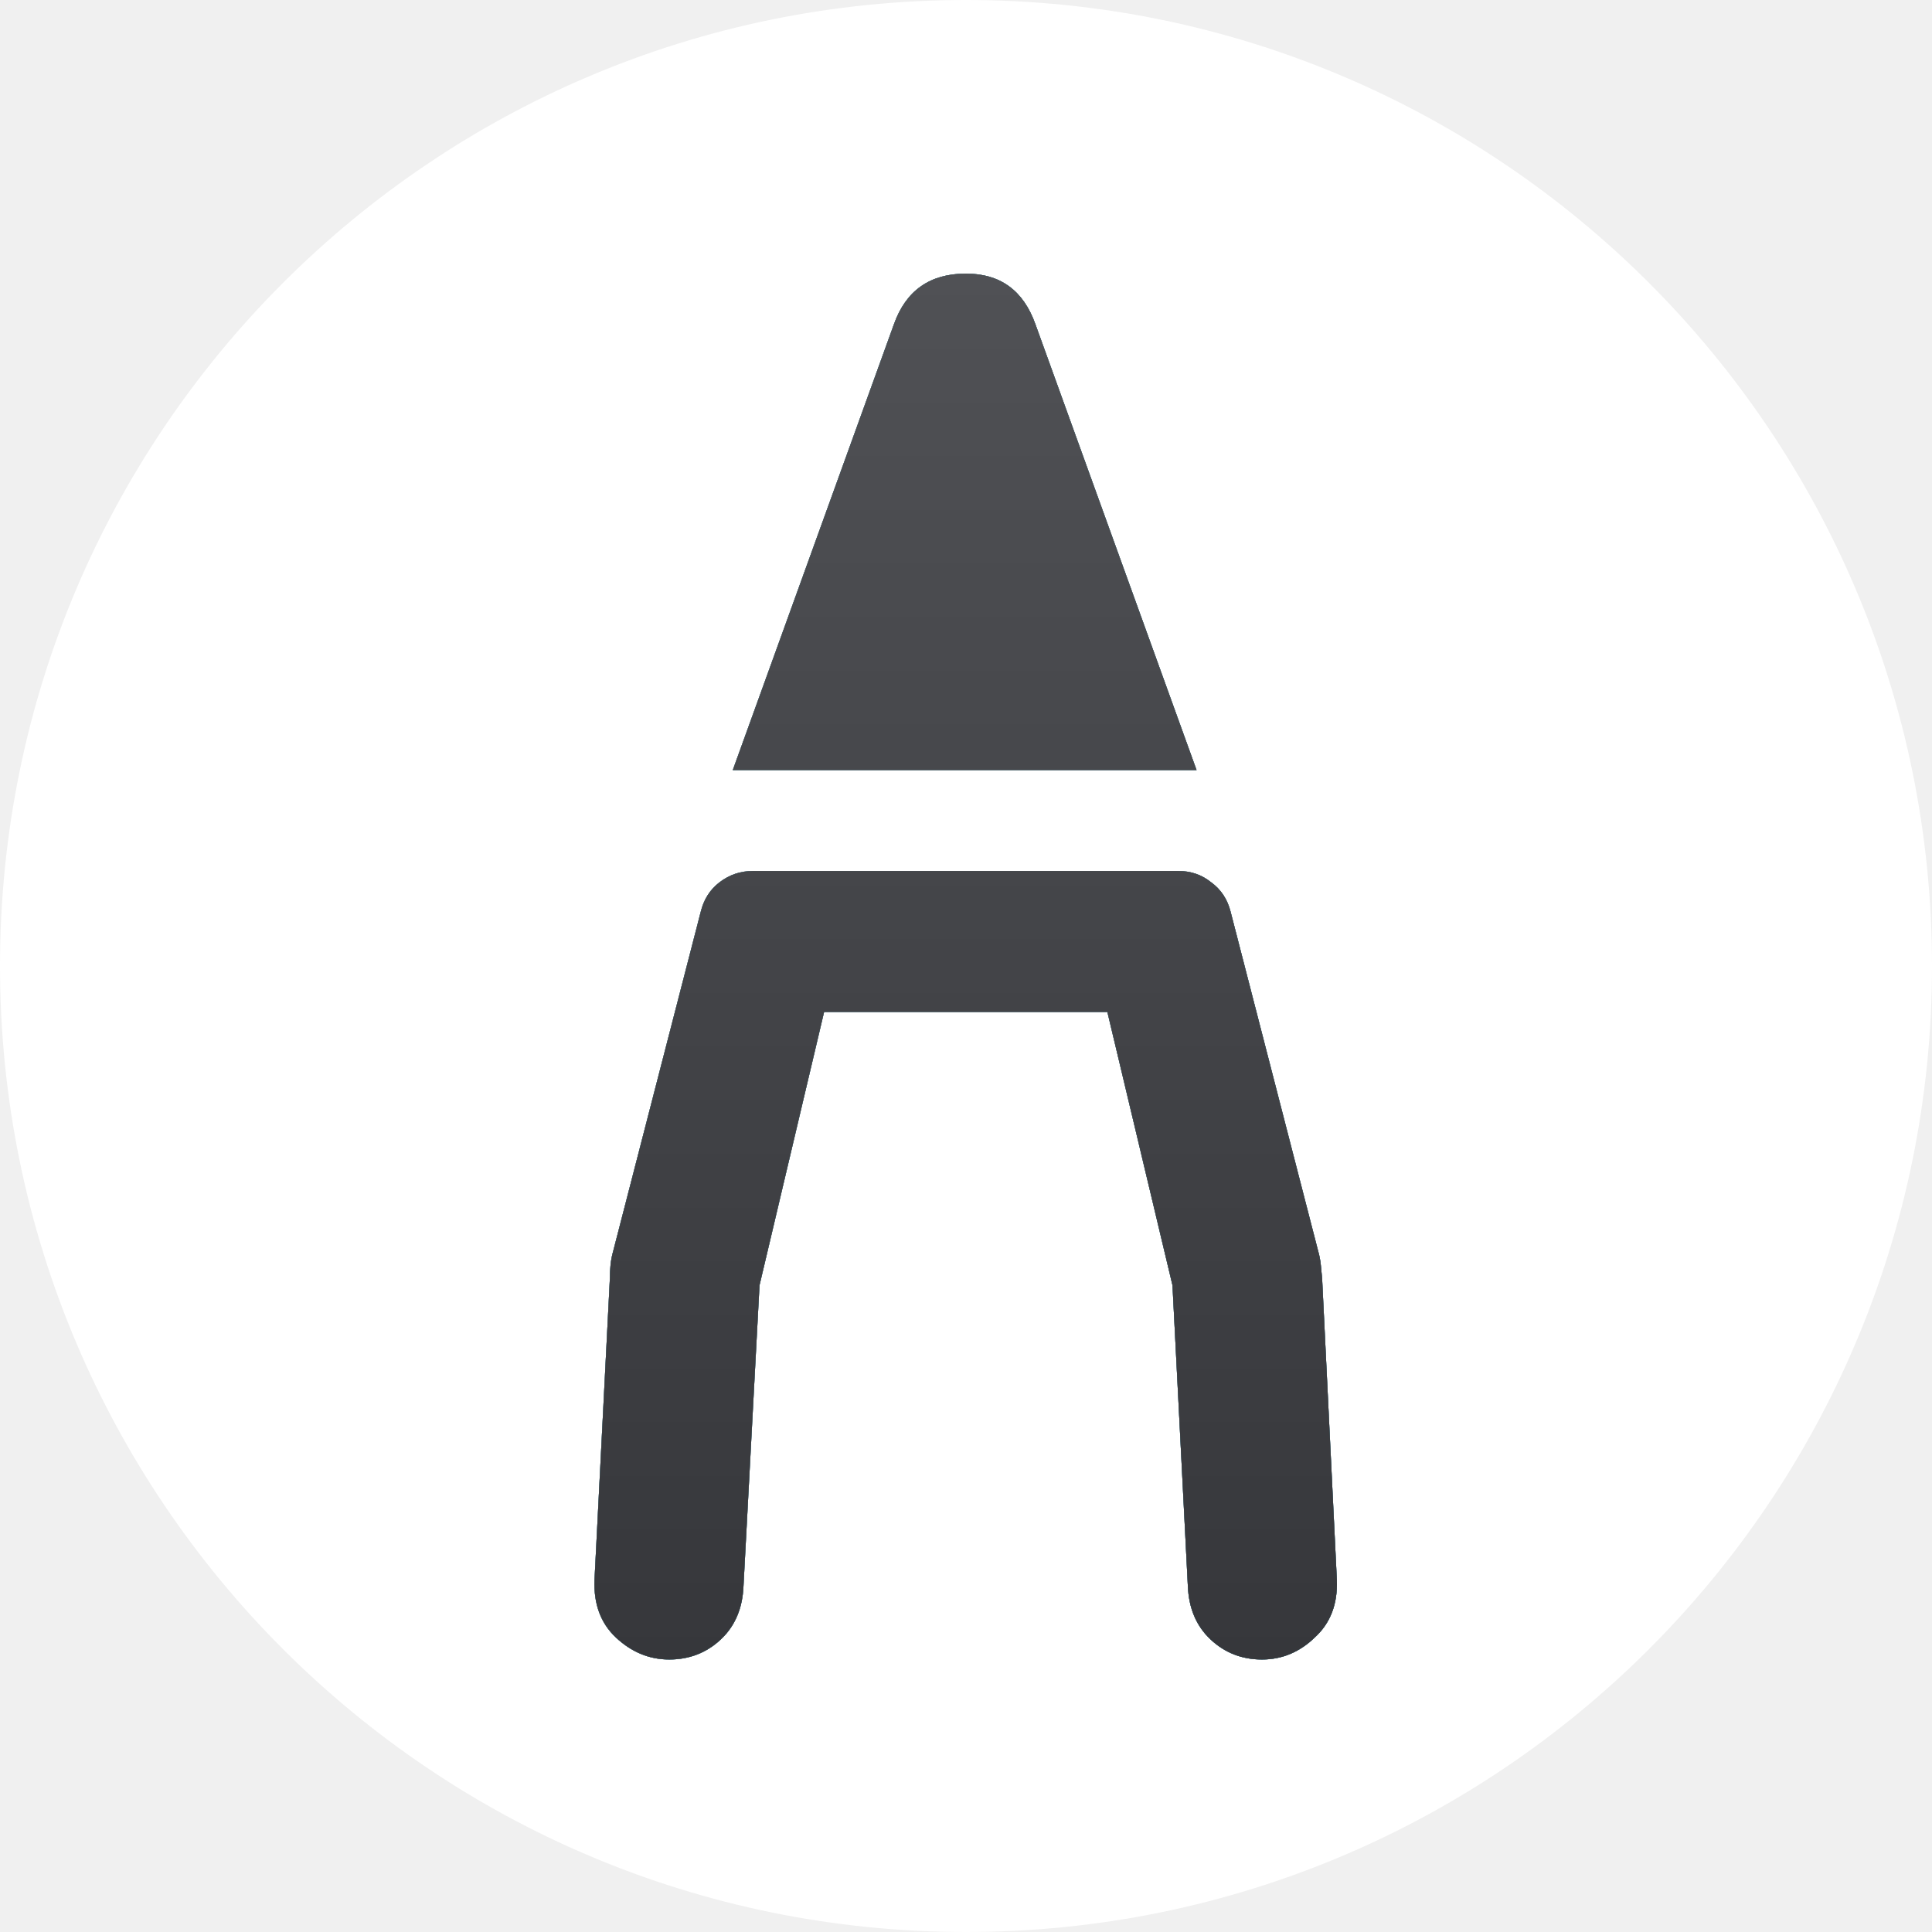
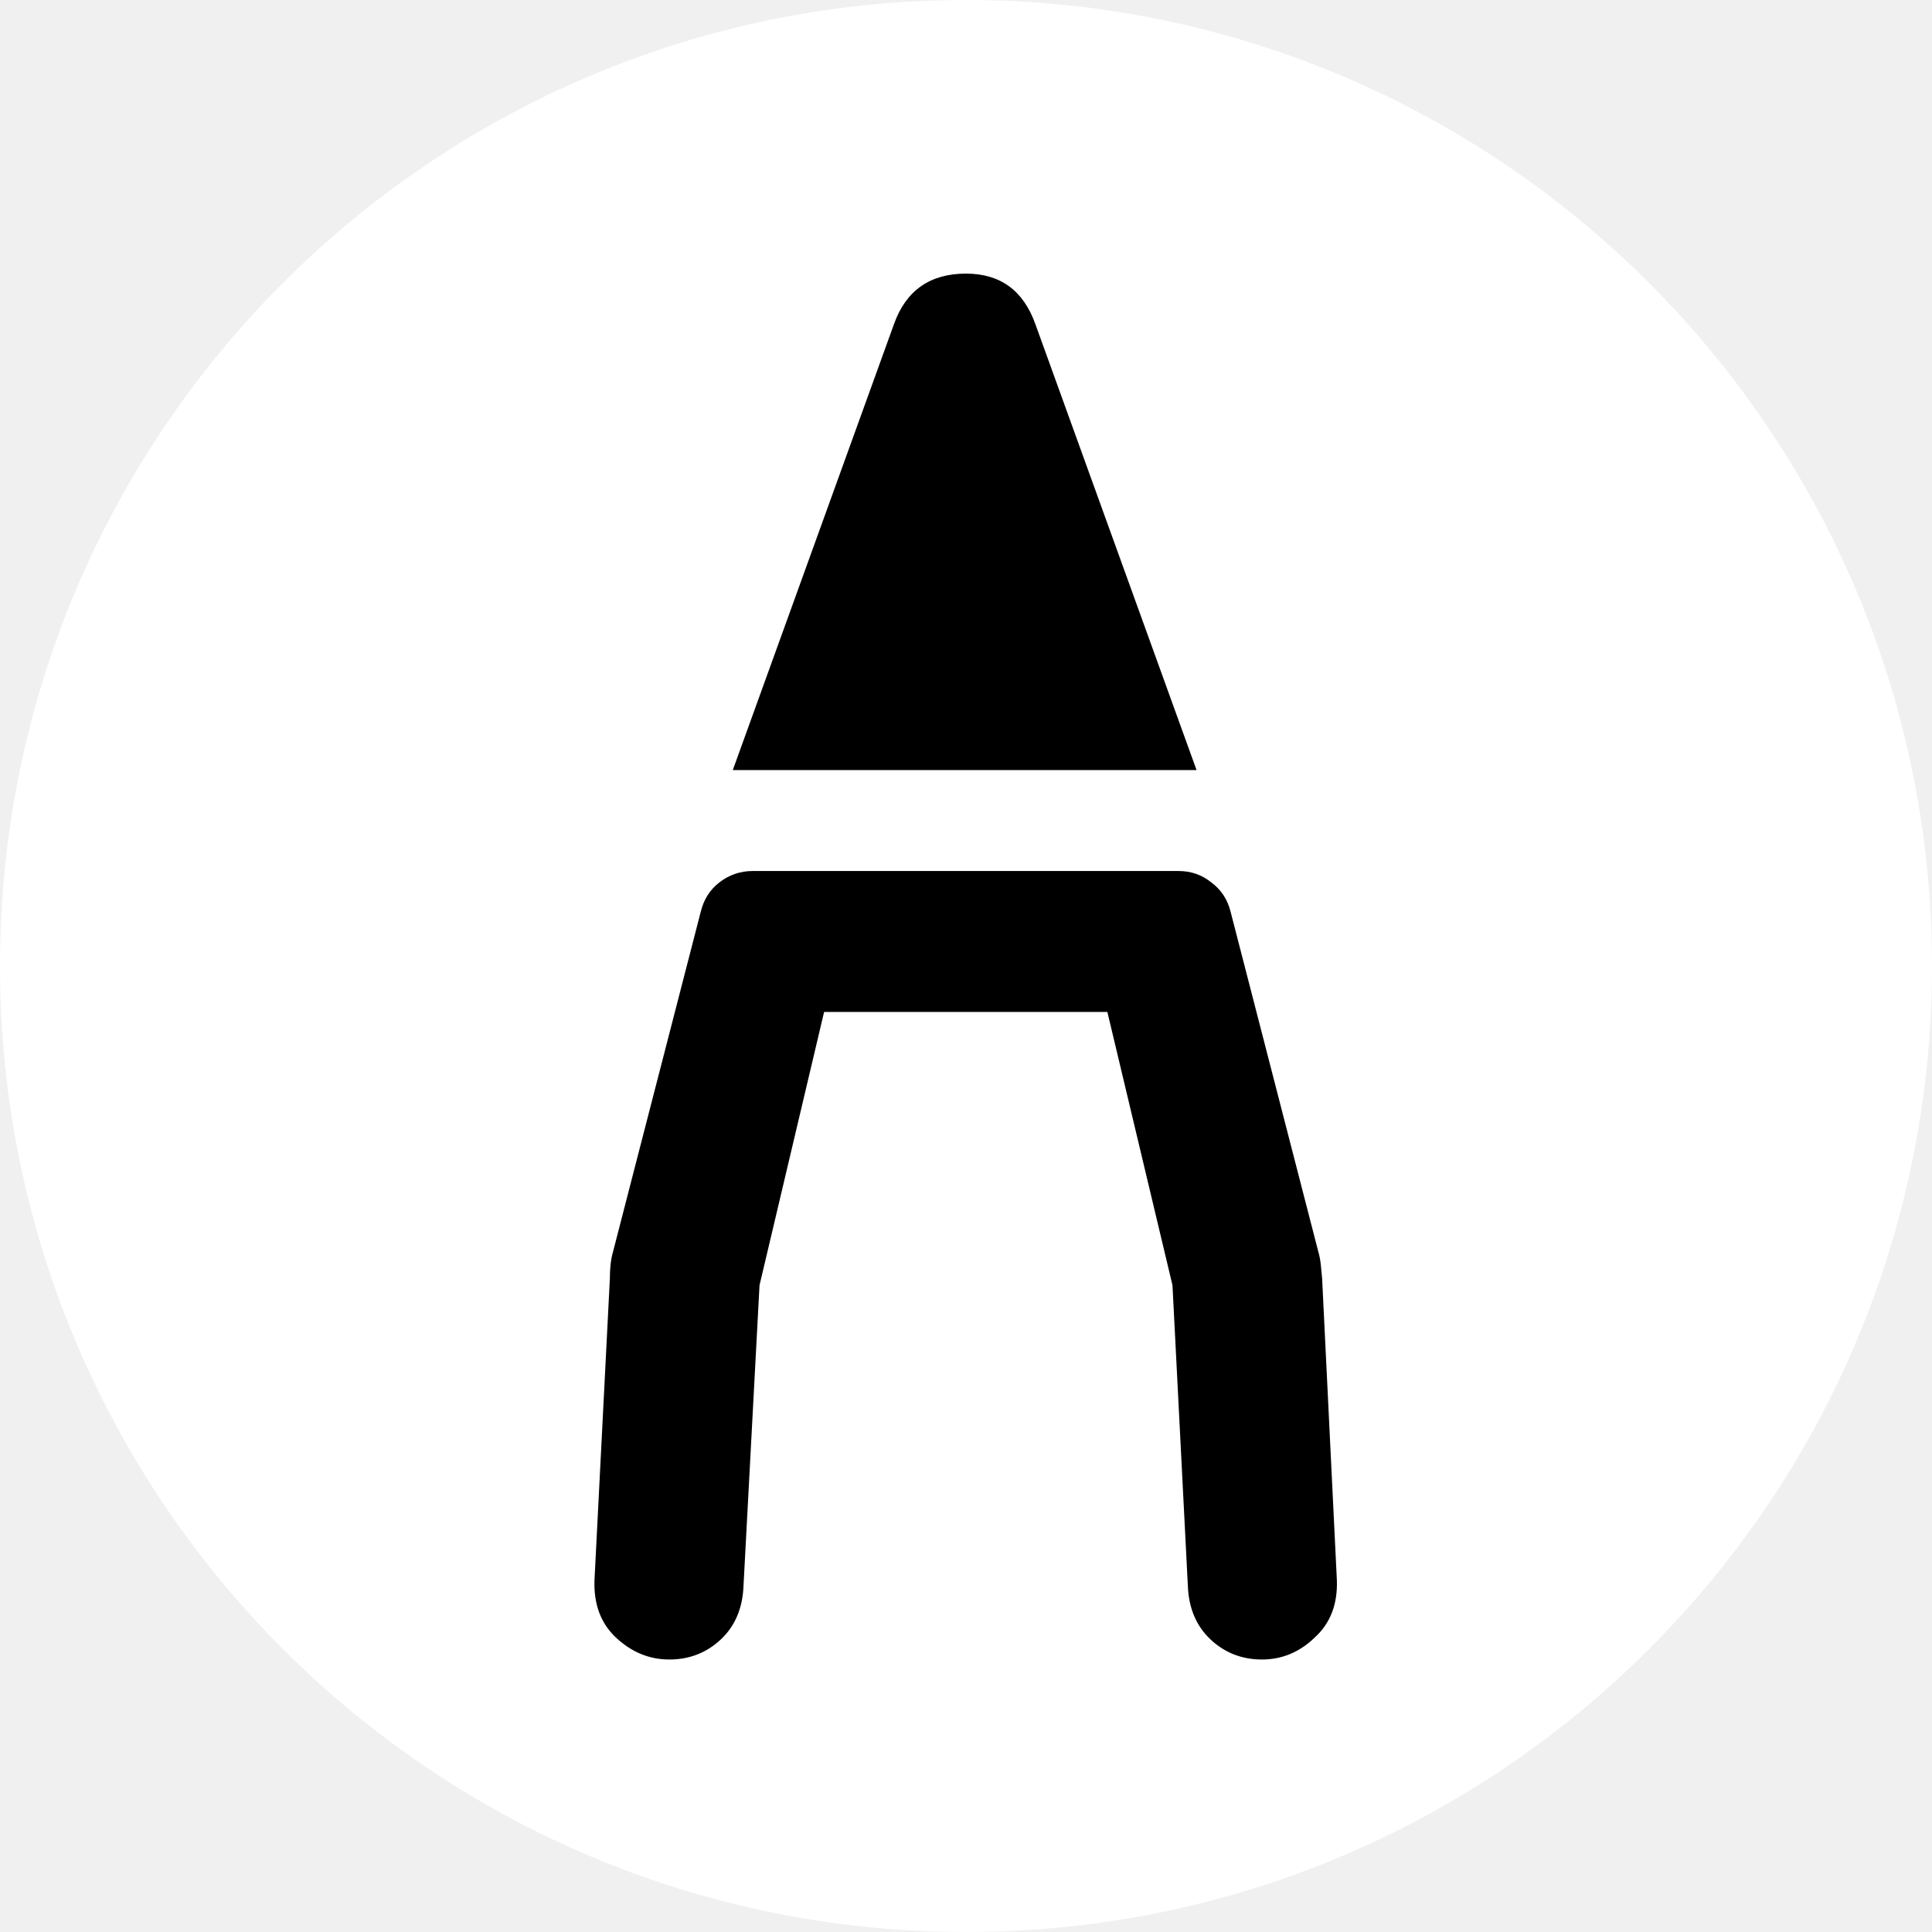
<svg xmlns="http://www.w3.org/2000/svg" width="24" height="24" viewBox="0 0 24 24" fill="none">
  <rect width="24" height="24" rx="12" fill="white" />
-   <path d="M9.103 9.566L11.104 4.03C11.253 3.609 11.552 3.399 12 3.399C12.426 3.399 12.714 3.609 12.863 4.03L14.864 9.566H9.103ZM8.314 20.615C8.065 20.615 7.844 20.523 7.65 20.341C7.462 20.164 7.374 19.926 7.385 19.627L7.576 15.883C7.576 15.828 7.578 15.773 7.584 15.717C7.59 15.656 7.601 15.598 7.617 15.543L8.705 11.326C8.743 11.171 8.821 11.05 8.937 10.961C9.059 10.867 9.197 10.82 9.352 10.82H14.64C14.795 10.82 14.93 10.867 15.046 10.961C15.168 11.05 15.248 11.171 15.287 11.326L16.375 15.543C16.391 15.598 16.402 15.656 16.408 15.717C16.413 15.773 16.419 15.828 16.424 15.883L16.607 19.627C16.618 19.926 16.527 20.164 16.333 20.341C16.145 20.523 15.926 20.615 15.677 20.615C15.428 20.615 15.215 20.532 15.038 20.366C14.861 20.2 14.767 19.978 14.756 19.702L14.565 15.966L13.602 11.924L14.565 12.571H9.535L10.406 11.857L9.435 15.966L9.236 19.702C9.225 19.978 9.131 20.2 8.954 20.366C8.777 20.532 8.563 20.615 8.314 20.615Z" fill="url(#paint0_linear_5525_4694)" />
-   <path d="M9.103 9.566L11.104 4.03C11.253 3.609 11.552 3.399 12 3.399C12.426 3.399 12.714 3.609 12.863 4.03L14.864 9.566H9.103ZM8.314 20.615C8.065 20.615 7.844 20.523 7.65 20.341C7.462 20.164 7.374 19.926 7.385 19.627L7.576 15.883C7.576 15.828 7.578 15.773 7.584 15.717C7.59 15.656 7.601 15.598 7.617 15.543L8.705 11.326C8.743 11.171 8.821 11.05 8.937 10.961C9.059 10.867 9.197 10.82 9.352 10.82H14.64C14.795 10.82 14.93 10.867 15.046 10.961C15.168 11.05 15.248 11.171 15.287 11.326L16.375 15.543C16.391 15.598 16.402 15.656 16.408 15.717C16.413 15.773 16.419 15.828 16.424 15.883L16.607 19.627C16.618 19.926 16.527 20.164 16.333 20.341C16.145 20.523 15.926 20.615 15.677 20.615C15.428 20.615 15.215 20.532 15.038 20.366C14.861 20.2 14.767 19.978 14.756 19.702L14.565 15.966L13.602 11.924L14.565 12.571H9.535L10.406 11.857L9.435 15.966L9.236 19.702C9.225 19.978 9.131 20.2 8.954 20.366C8.777 20.532 8.563 20.615 8.314 20.615Z" fill="#4D80AE" />
-   <path d="M9.103 9.566L11.104 4.03C11.253 3.609 11.552 3.399 12 3.399C12.426 3.399 12.714 3.609 12.863 4.03L14.864 9.566H9.103ZM8.314 20.615C8.065 20.615 7.844 20.523 7.65 20.341C7.462 20.164 7.374 19.926 7.385 19.627L7.576 15.883C7.576 15.828 7.578 15.773 7.584 15.717C7.59 15.656 7.601 15.598 7.617 15.543L8.705 11.326C8.743 11.171 8.821 11.05 8.937 10.961C9.059 10.867 9.197 10.82 9.352 10.82H14.64C14.795 10.82 14.93 10.867 15.046 10.961C15.168 11.05 15.248 11.171 15.287 11.326L16.375 15.543C16.391 15.598 16.402 15.656 16.408 15.717C16.413 15.773 16.419 15.828 16.424 15.883L16.607 19.627C16.618 19.926 16.527 20.164 16.333 20.341C16.145 20.523 15.926 20.615 15.677 20.615C15.428 20.615 15.215 20.532 15.038 20.366C14.861 20.2 14.767 19.978 14.756 19.702L14.565 15.966L13.602 11.924L14.565 12.571H9.535L10.406 11.857L9.435 15.966L9.236 19.702C9.225 19.978 9.131 20.2 8.954 20.366C8.777 20.532 8.563 20.615 8.314 20.615Z" fill="url(#paint1_linear_5525_4694)" />
-   <path d="M9.103 9.566L11.104 4.03C11.253 3.609 11.552 3.399 12 3.399C12.426 3.399 12.714 3.609 12.863 4.03L14.864 9.566H9.103ZM8.314 20.615C8.065 20.615 7.844 20.523 7.65 20.341C7.462 20.164 7.374 19.926 7.385 19.627L7.576 15.883C7.576 15.828 7.578 15.773 7.584 15.717C7.59 15.656 7.601 15.598 7.617 15.543L8.705 11.326C8.743 11.171 8.821 11.05 8.937 10.961C9.059 10.867 9.197 10.82 9.352 10.82H14.64C14.795 10.82 14.93 10.867 15.046 10.961C15.168 11.05 15.248 11.171 15.287 11.326L16.375 15.543C16.391 15.598 16.402 15.656 16.408 15.717C16.413 15.773 16.419 15.828 16.424 15.883L16.607 19.627C16.618 19.926 16.527 20.164 16.333 20.341C16.145 20.523 15.926 20.615 15.677 20.615C15.428 20.615 15.215 20.532 15.038 20.366C14.861 20.2 14.767 19.978 14.756 19.702L14.565 15.966L13.602 11.924L14.565 12.571H9.535L10.406 11.857L9.435 15.966L9.236 19.702C9.225 19.978 9.131 20.2 8.954 20.366C8.777 20.532 8.563 20.615 8.314 20.615Z" fill="url(#paint2_linear_5525_4694)" />
-   <defs>
-     <linearGradient id="paint0_linear_5525_4694" x1="12" y1="22" x2="12" y2="2" gradientUnits="userSpaceOnUse">
-       <stop stop-color="#343539" />
-       <stop offset="1" stop-color="#525357" />
-     </linearGradient>
-     <linearGradient id="paint1_linear_5525_4694" x1="19" y1="12" x2="5" y2="12" gradientUnits="userSpaceOnUse">
-       <stop stop-color="#517A78" />
-       <stop offset="1" stop-color="#6FA19E" />
-     </linearGradient>
-     <linearGradient id="paint2_linear_5525_4694" x1="12" y1="22" x2="12" y2="2" gradientUnits="userSpaceOnUse">
-       <stop stop-color="#343539" />
-       <stop offset="1" stop-color="#525357" />
-     </linearGradient>
-   </defs>
+   <path d="M9.103 9.566L11.104 4.03C11.253 3.609 11.552 3.399 12 3.399C12.426 3.399 12.714 3.609 12.863 4.03L14.864 9.566H9.103ZM8.314 20.615C8.065 20.615 7.844 20.523 7.65 20.341C7.462 20.164 7.374 19.926 7.385 19.627L7.576 15.883C7.576 15.828 7.578 15.773 7.584 15.717C7.59 15.656 7.601 15.598 7.617 15.543L8.705 11.326C8.743 11.171 8.821 11.05 8.937 10.961C9.059 10.867 9.197 10.82 9.352 10.82H14.64C14.795 10.82 14.93 10.867 15.046 10.961C15.168 11.05 15.248 11.171 15.287 11.326L16.375 15.543C16.391 15.598 16.402 15.656 16.408 15.717C16.413 15.773 16.419 15.828 16.424 15.883L16.607 19.627C16.618 19.926 16.527 20.164 16.333 20.341C16.145 20.523 15.926 20.615 15.677 20.615C15.428 20.615 15.215 20.532 15.038 20.366C14.861 20.2 14.767 19.978 14.756 19.702L14.565 15.966L13.602 11.924L14.565 12.571H9.535L10.406 11.857L9.435 15.966L9.236 19.702C9.225 19.978 9.131 20.2 8.954 20.366C8.777 20.532 8.563 20.615 8.314 20.615Z" fill="black" />
</svg>
